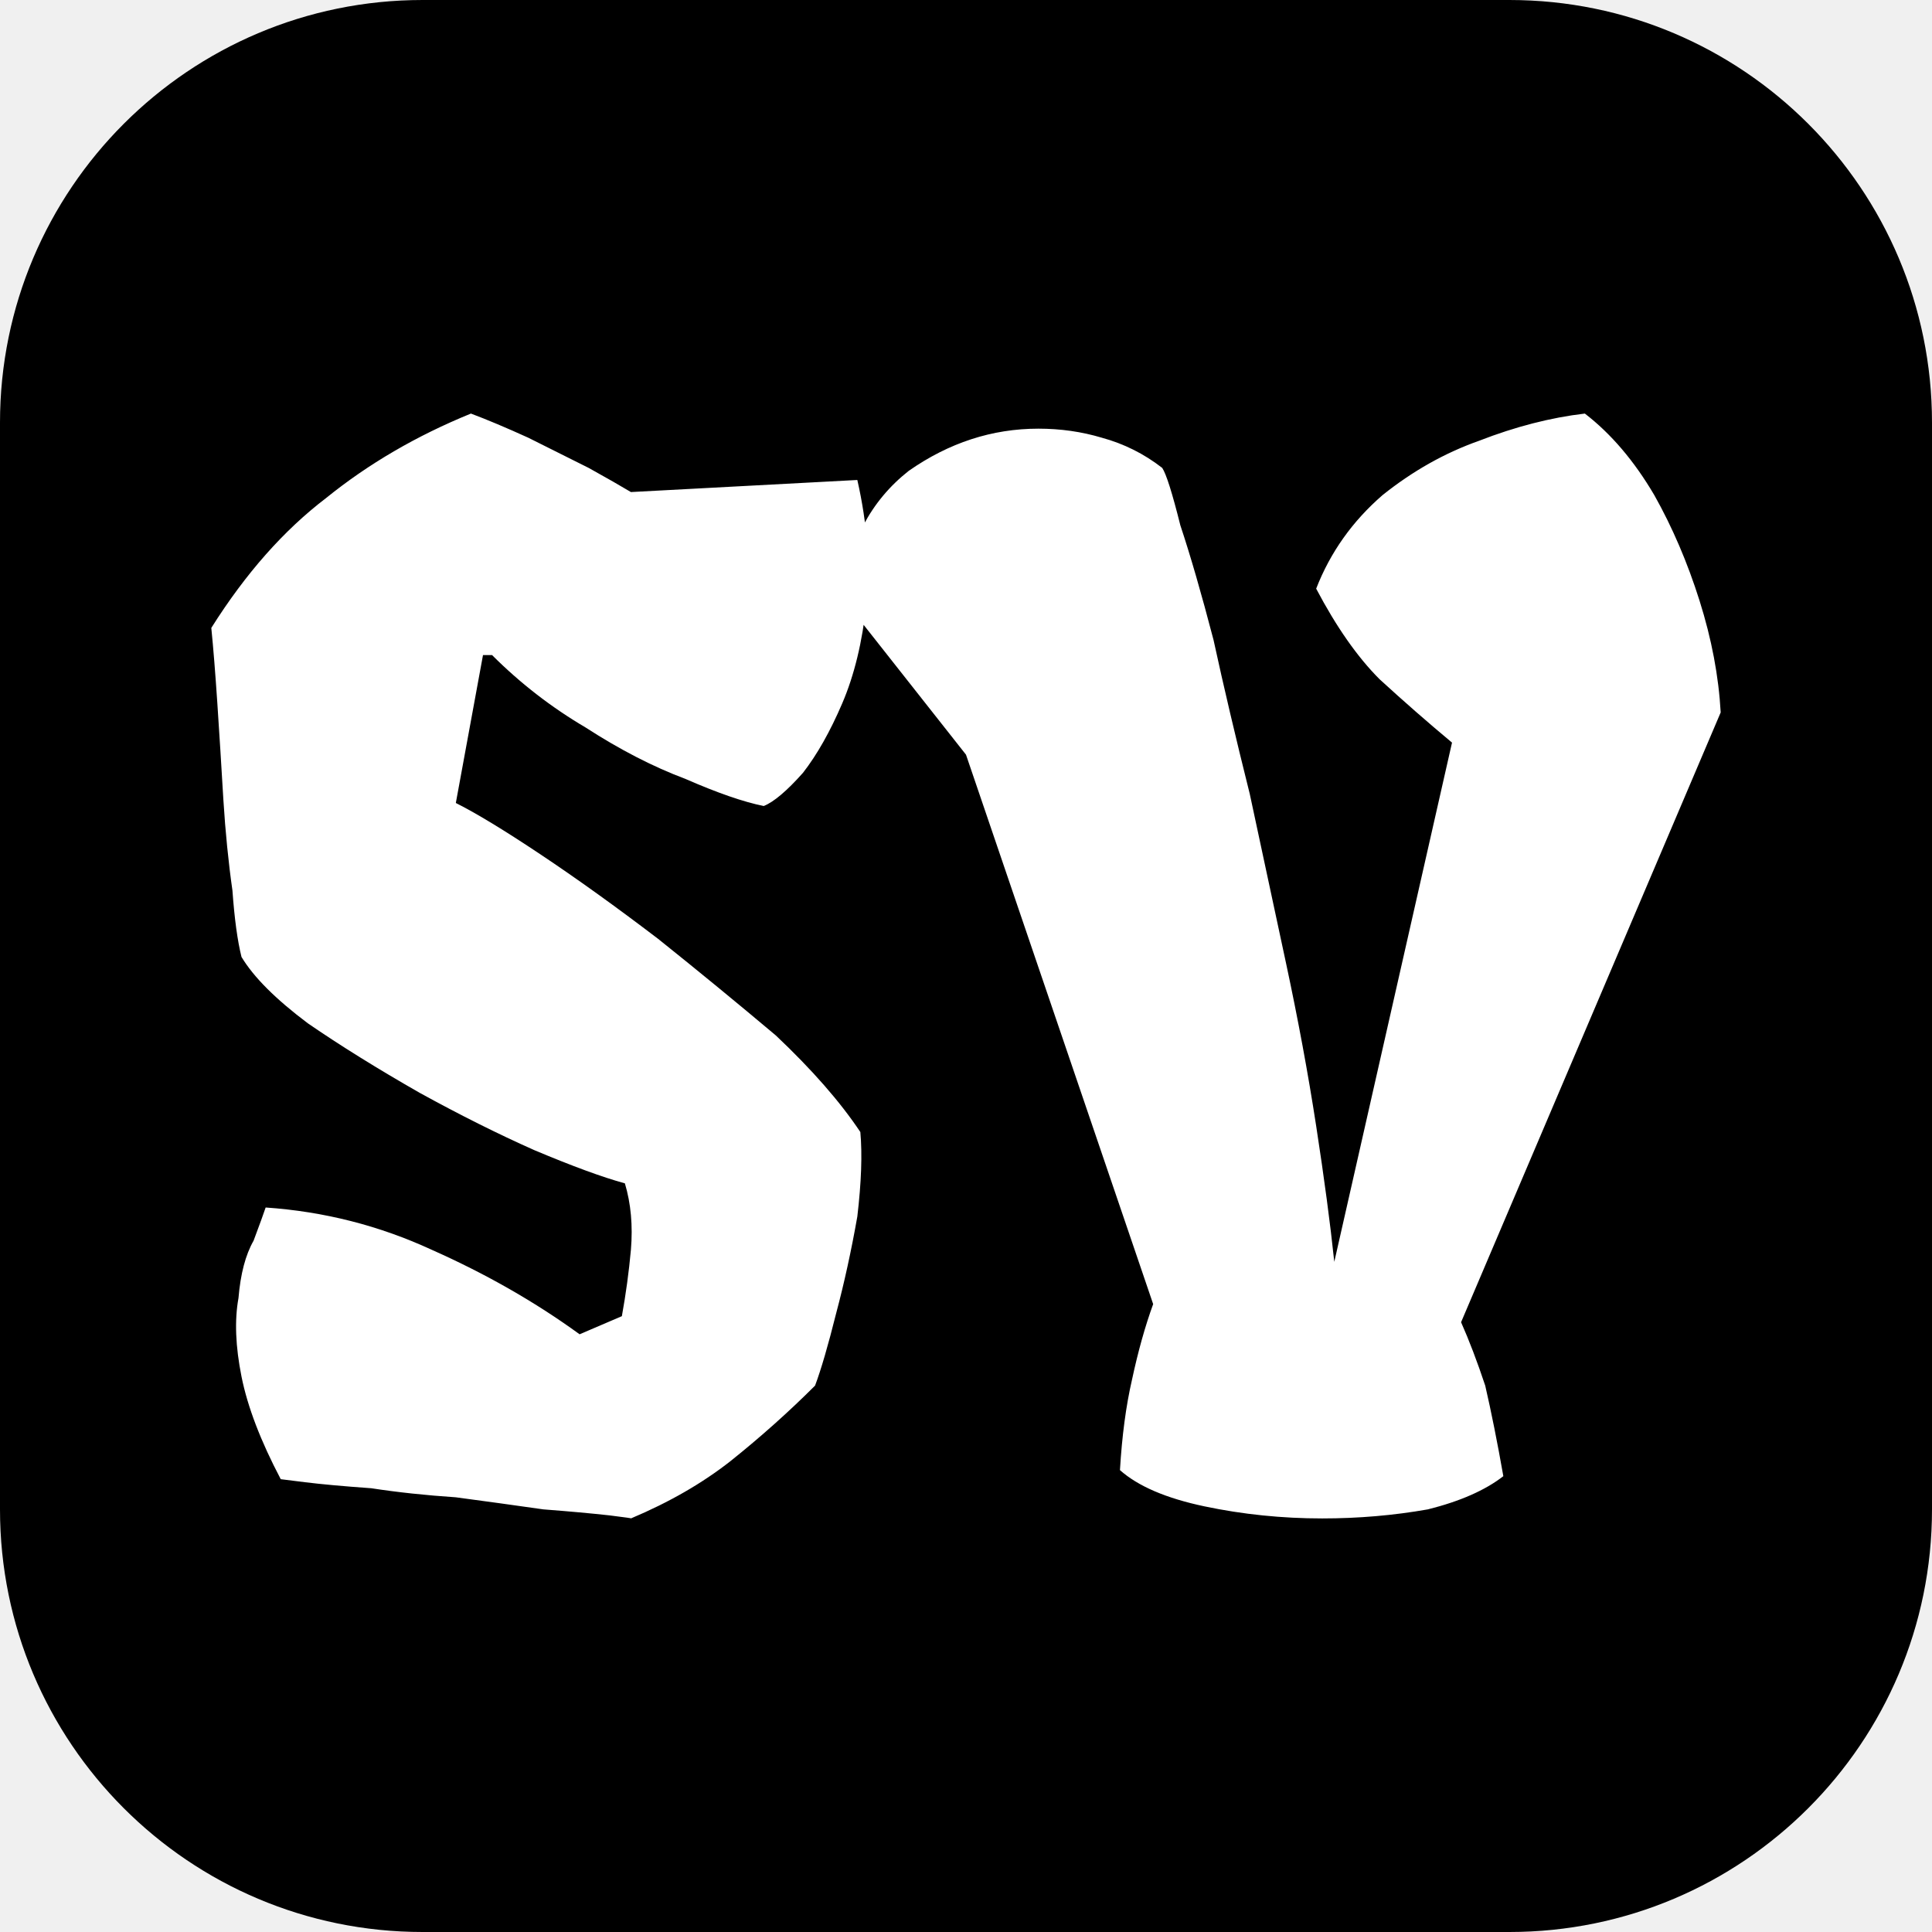
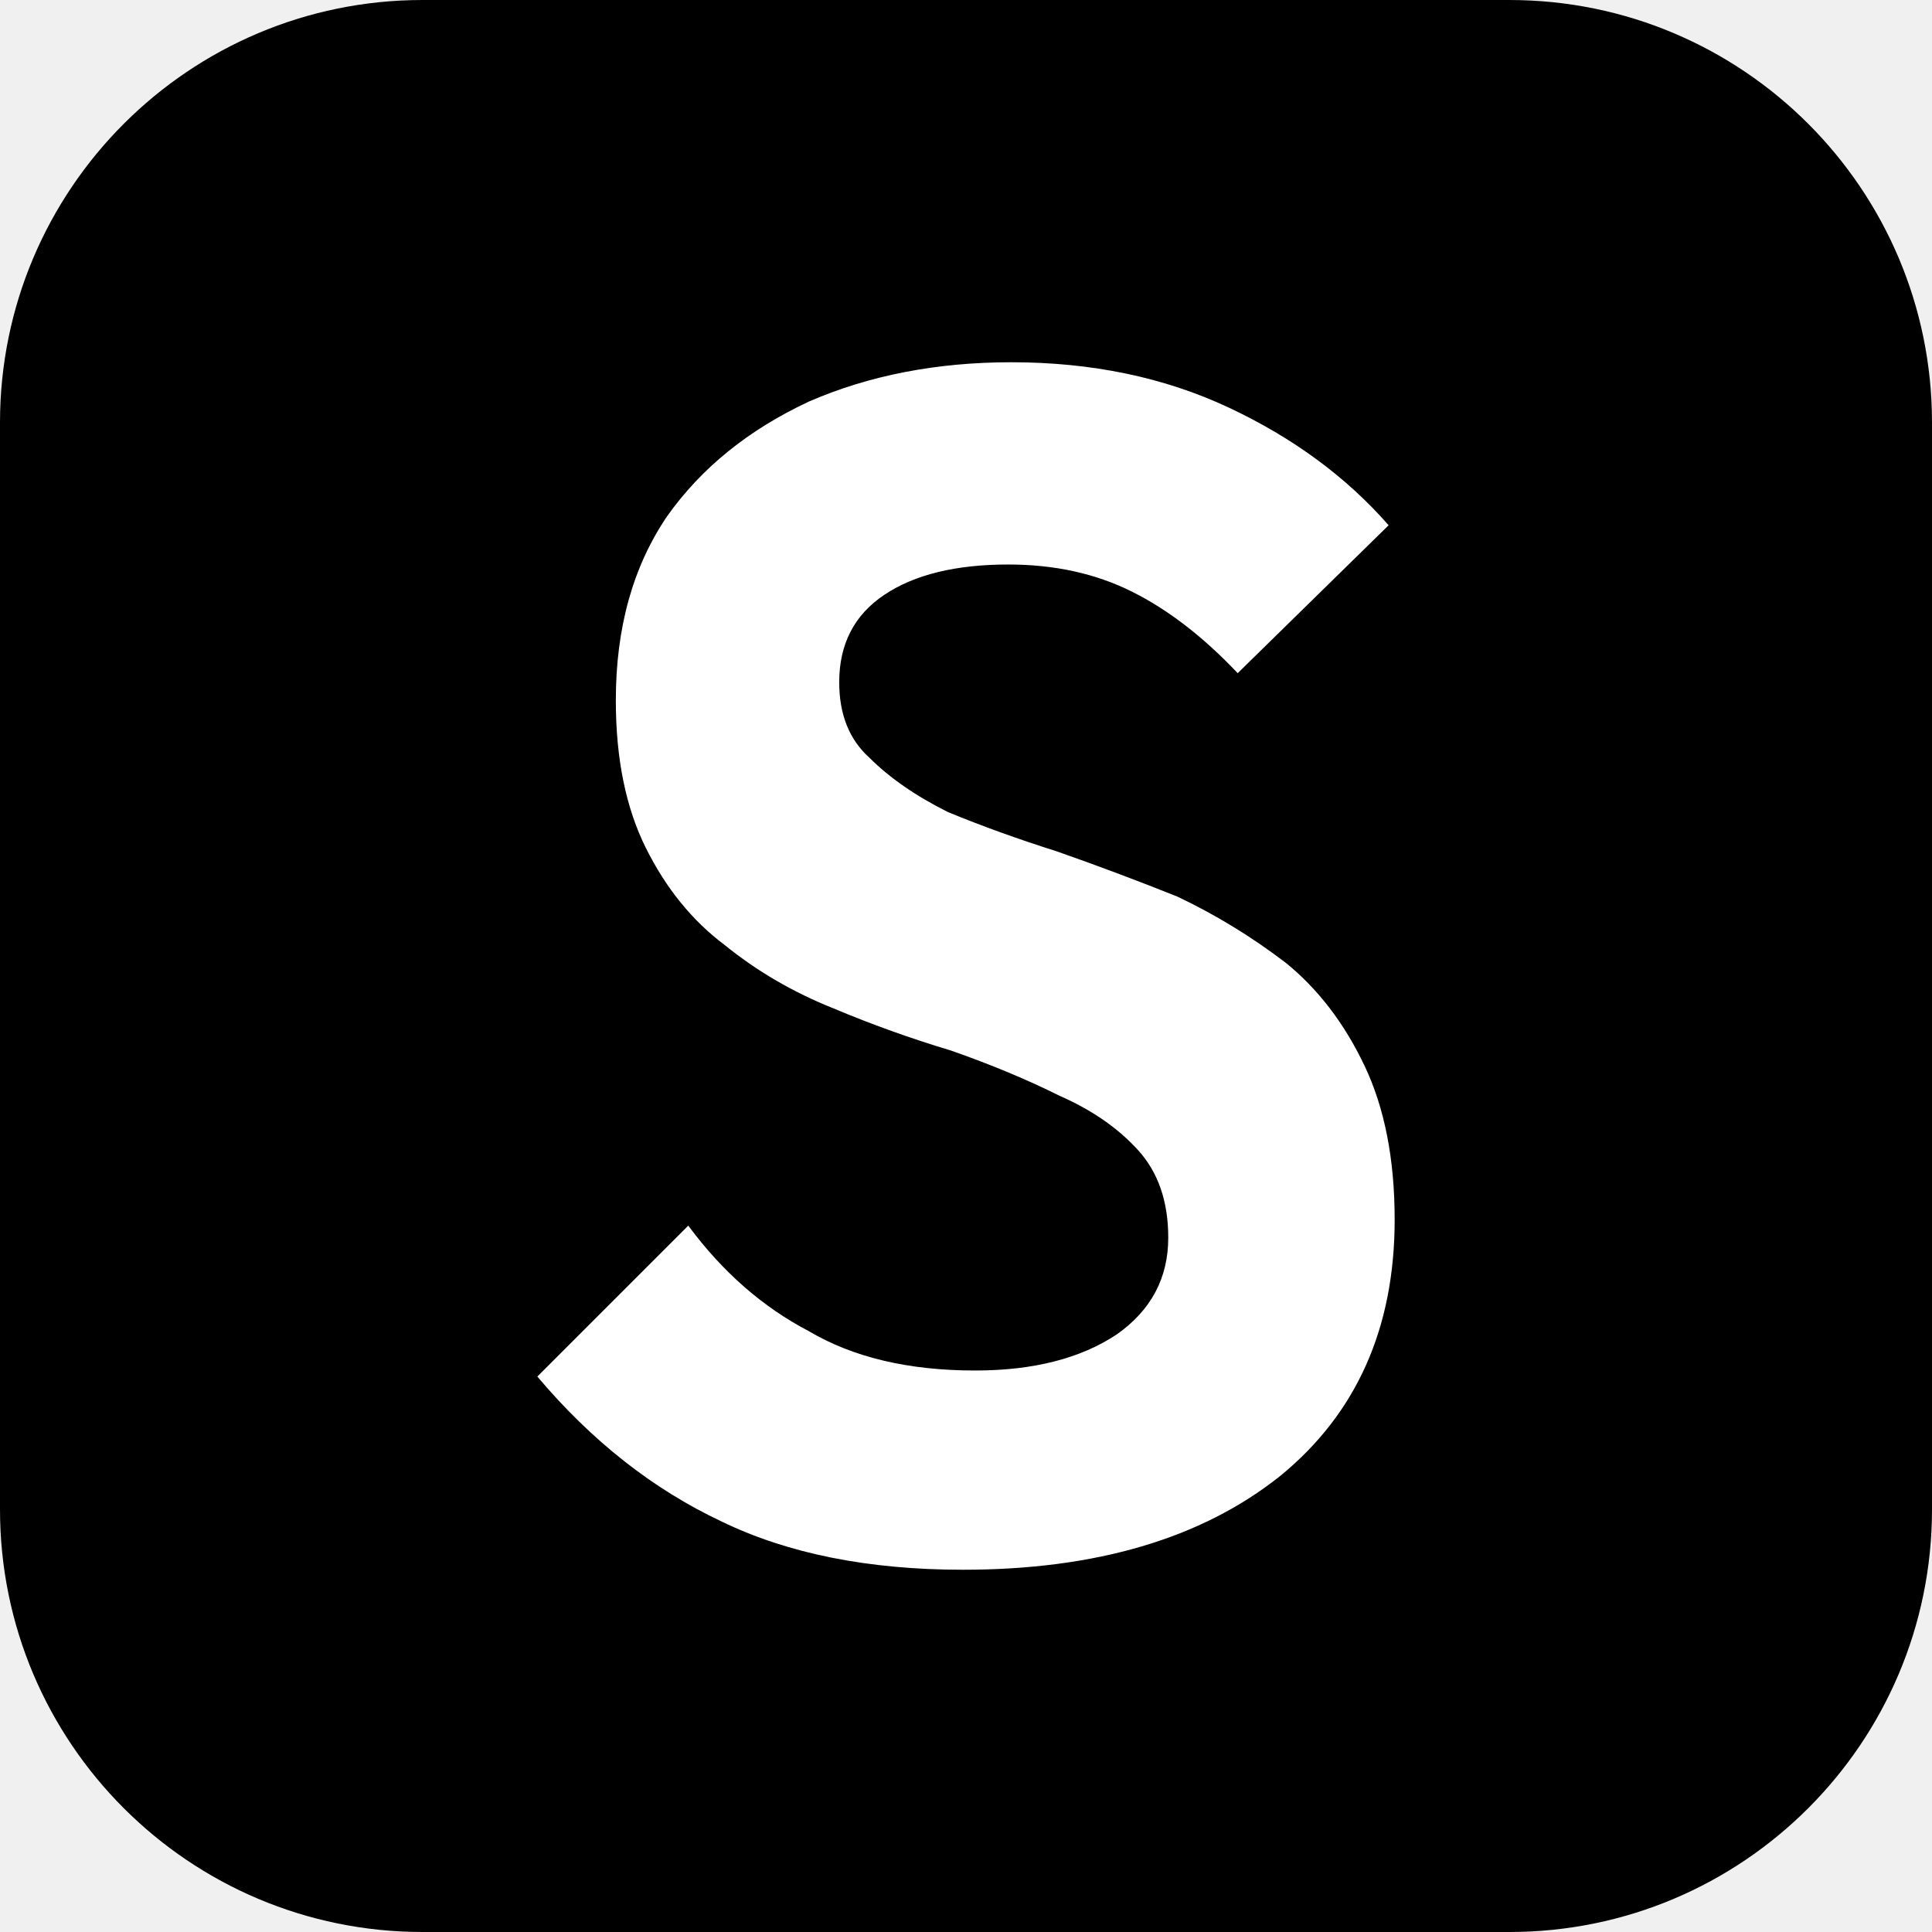
<svg xmlns="http://www.w3.org/2000/svg" viewBox="0 0 64 64">
  <rect width="64" height="64" rx="14" fill="#000" />
-   <path fill="#fff" d="M20.9 50.3Q21 50.3 20.2 50.2Q19.3 50.1 18 50Q16.6 49.8 15.1 49.6Q13.6 49.5 12.3 49.3Q10.9 49.2 10.1 49.1Q9.3 49 9.3 49Q8.3 47.1 8 45.6Q7.7 44.1 7.9 43Q8 41.8 8.4 41.1Q8.7 40.3 8.8 40Q11.7 40.2 14.3 41.4Q17 42.6 19.2 44.2L20.6 43.6Q20.8 42.5 20.9 41.4Q21 40.2 20.7 39.2Q19.6 38.9 17.7 38.1Q15.9 37.3 13.9 36.2Q11.8 35 10.2 33.9Q8.6 32.7 8 31.7Q7.8 30.9 7.7 29.5Q7.5 28.1 7.4 26.5Q7.3 24.8 7.2 23.3Q7.1 21.8 7 20.8Q8.7 18.1 10.8 16.5Q12.9 14.8 15.6 13.7Q16.4 14 17.5 14.5Q18.5 15 19.5 15.5Q20.4 16 20.9 16.3L28.4 15.9Q28.9 18.1 28.7 20Q28.5 21.9 27.9 23.3Q27.3 24.7 26.6 25.6Q25.8 26.5 25.3 26.7Q24.3 26.5 22.7 25.8Q21.1 25.2 19.4 24.1Q17.7 23.1 16.3 21.7H16L15.1 26.6Q16.1 27.1 17.9 28.3Q19.7 29.5 21.8 31.1Q23.8 32.7 25.7 34.3Q27.5 36 28.5 37.5Q28.6 38.6 28.4 40.3Q28.1 42 27.7 43.5Q27.3 45.1 27 45.9Q25.7 47.2 24.2 48.4Q22.8 49.5 20.9 50.3ZM43.8 50.3Q41.8 50.3 39.9 49.9Q38 49.5 37.1 48.7Q37.2 47 37.5 45.7Q37.8 44.3 38.2 43.2L32 25L27.9 19.8Q28.2 17.1 30.1 15.6Q32.1 14.2 34.4 14.2Q35.5 14.2 36.5 14.5Q37.6 14.8 38.5 15.5Q38.7 15.8 39.1 17.4Q39.6 18.9 40.2 21.2Q40.7 23.5 41.4 26.3Q42 29.1 42.6 31.9Q43.2 34.7 43.6 37.3Q44 39.9 44.2 41.8L48.1 24.6Q46.9 23.6 45.7 22.5Q44.6 21.4 43.6 19.5Q44.3 17.7 45.8 16.4Q47.3 15.2 49 14.6Q50.8 13.9 52.5 13.7Q53.8 14.7 54.8 16.4Q55.7 18 56.3 19.9Q56.9 21.8 57 23.6L48.4 43.8Q48.8 44.7 49.2 45.9Q49.5 47.2 49.8 48.9Q48.9 49.6 47.3 50Q45.6 50.3 43.8 50.3Z" />
+   <path fill="#fff" d="M31.9 52Q27.2 52 23.9 50.4Q20.5 48.8 17.8 45.6L22.8 40.6Q24.5 42.9 26.8 44.1Q29 45.4 32.3 45.4Q35.2 45.4 37 44.2Q38.7 43 38.7 41Q38.7 39.2 37.7 38.1Q36.7 37 35.1 36.3Q33.5 35.5 31.5 34.8Q29.5 34.2 27.6 33.4Q25.6 32.6 24 31.3Q22.4 30.1 21.4 28.1Q20.4 26.1 20.4 23.2Q20.4 19.6 22.1 17.1Q23.8 14.7 26.8 13.3Q29.8 12 33.5 12Q37.5 12 40.7 13.5Q43.9 15 46 17.4L41 22.3Q39.3 20.5 37.5 19.6Q35.7 18.7 33.4 18.7Q30.8 18.7 29.3 19.7Q27.8 20.7 27.8 22.6Q27.8 24.2 28.8 25.1Q29.8 26.1 31.4 26.9Q33.1 27.6 35 28.2Q37 28.9 39 29.7Q40.9 30.6 42.6 31.9Q44.2 33.2 45.2 35.3Q46.2 37.4 46.2 40.4Q46.2 45.8 42.4 48.9Q38.5 52 31.9 52Z" />
</svg>
